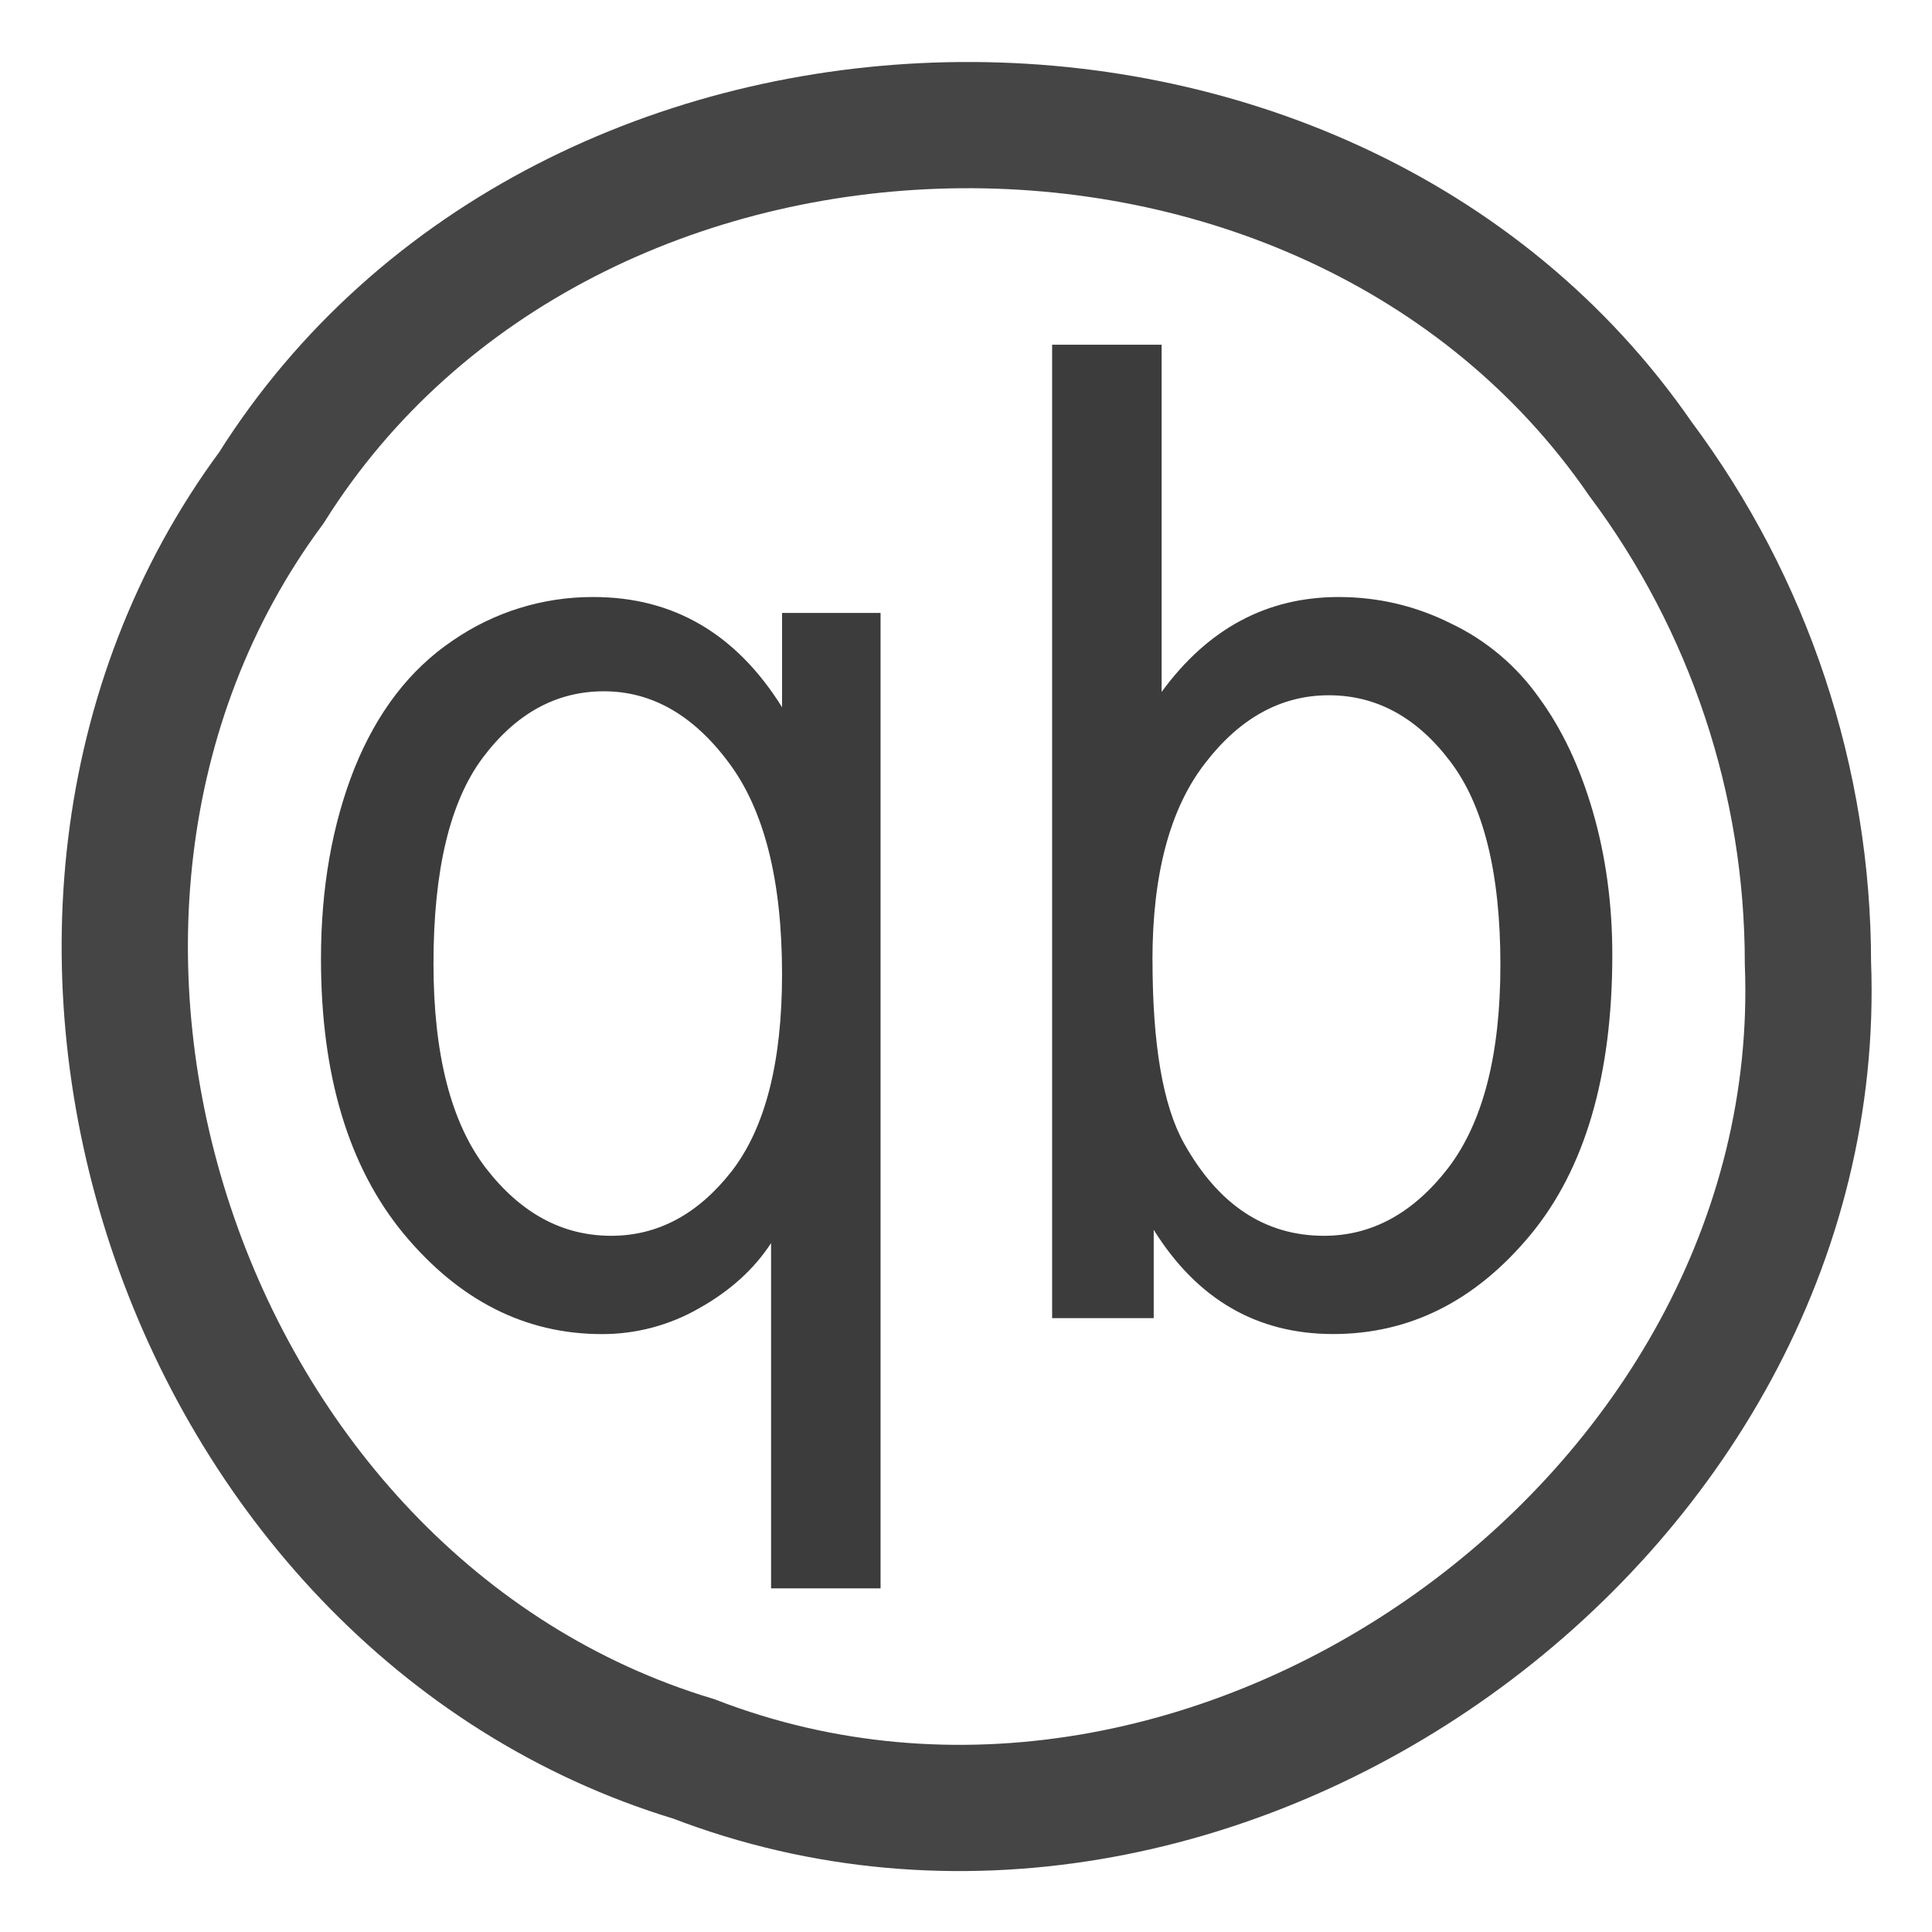
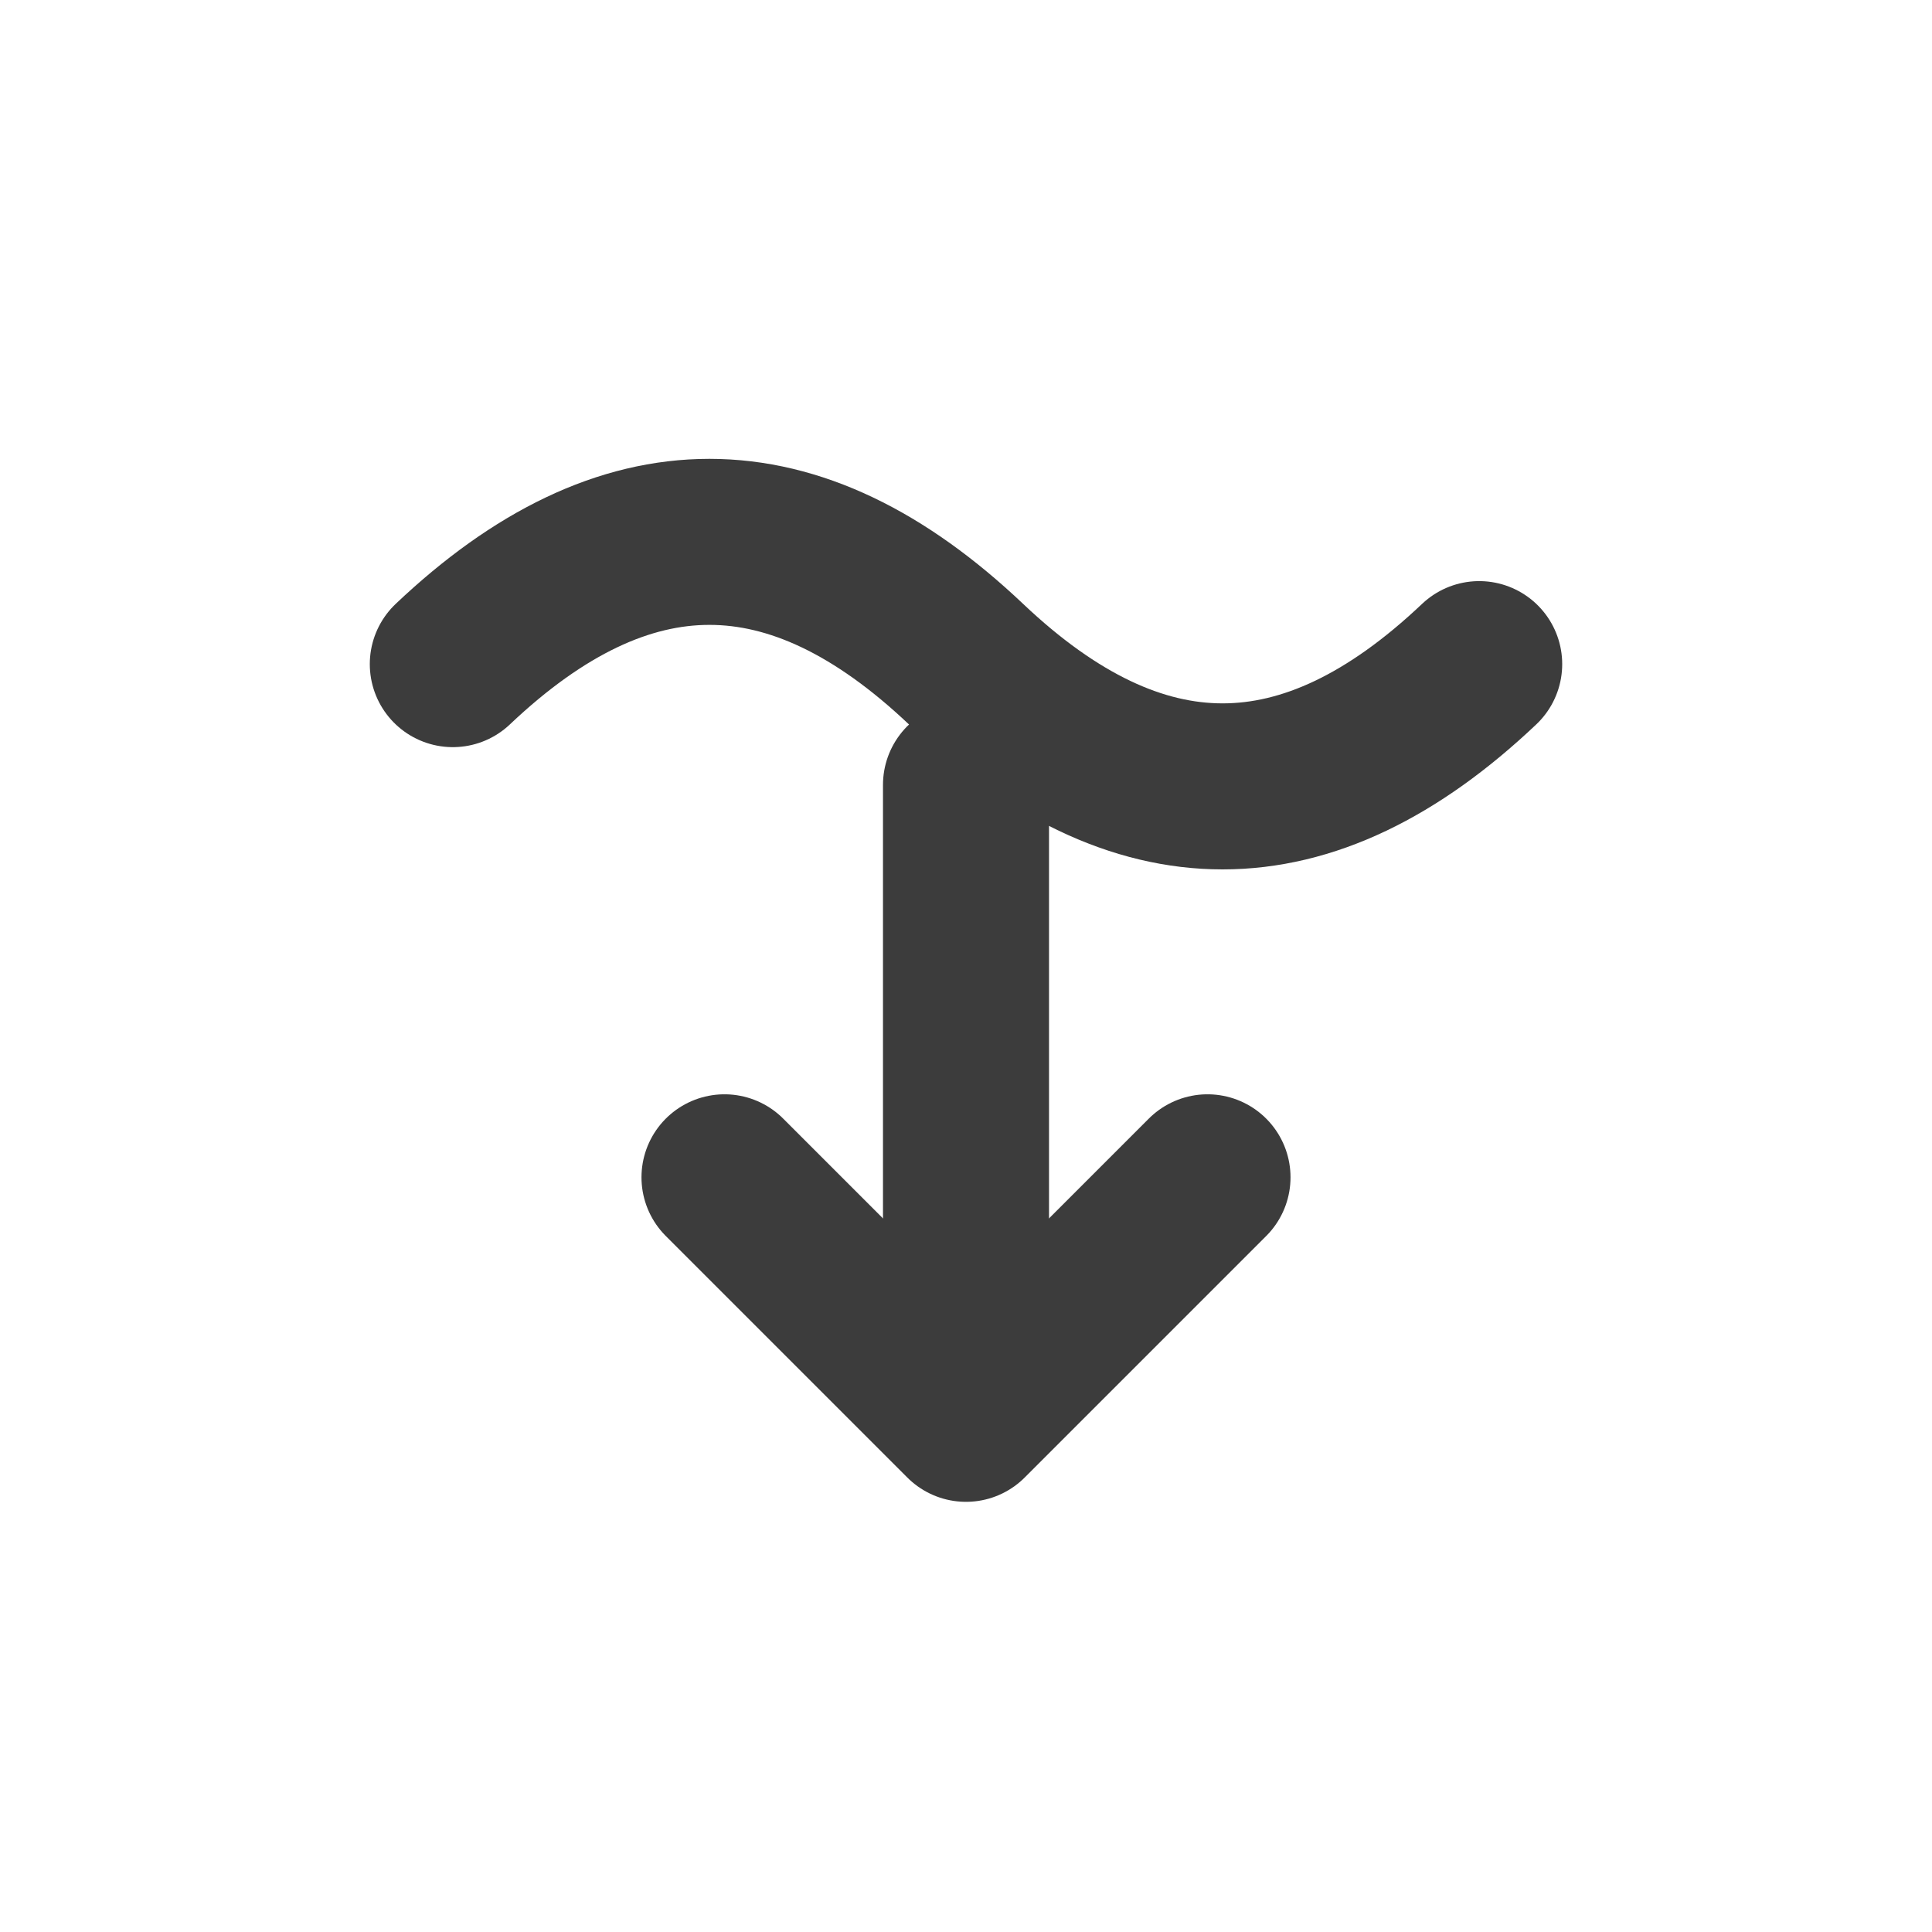
- <svg xmlns="http://www.w3.org/2000/svg" height="32" viewBox="0 0 32 32" width="32">
-   <g transform="matrix(.9991772 0 0 .9988753 .023863 .026739)">
-     <path d="m29.946 15.942c.354 9.205-9.874 16.514-18.469 13.197-8.505-2.569-12.285-13.93-7.003-21.077 4.9-7.801 17.469-8.068 22.695-.48a13.97 13.97 0 0 1 2.777 8.36z" fill="none" opacity=".95" stroke="#3c3c3c" stroke-width="2.093" />
-     <path d="m12.758 26.311v-5.725c-.282.433-.679.792-1.19 1.079a3.216 3.216 0 0 1 -1.613.43c-1.27 0-2.366-.555-3.287-1.663-.914-1.109-1.371-2.628-1.371-4.559 0-1.174.185-2.227.555-3.16.376-.932.917-1.636 1.623-2.114a4.074 4.074 0 0 1 2.34-.726c1.323 0 2.365.609 3.125 1.827v-1.563h1.633v16.174zm-5.596-10.36c0 1.504.29 2.635.867 3.39.579.75 1.27 1.124 2.078 1.124.773 0 1.438-.356 1.996-1.068.558-.72.837-1.81.837-3.27 0-1.557-.296-2.727-.887-3.513-.585-.785-1.274-1.178-2.067-1.178-.787 0-1.456.367-2.007 1.101-.544.727-.817 1.865-.817 3.413m11.938 5.88h-1.683v-16.141h1.815v5.758c.766-1.05 1.744-1.574 2.934-1.574.658 0 1.28.147 1.865.44a3.768 3.768 0 0 1 1.452 1.222c.383.521.682 1.153.897 1.894s.323 1.534.323 2.378c0 2.004-.454 3.553-1.361 4.647-.908 1.093-1.997 1.64-3.267 1.64-1.264 0-2.255-.576-2.974-1.728v1.464m-.02-5.935c0 1.402.174 2.415.524 3.04.571 1.02 1.344 1.53 2.319 1.53.793 0 1.479-.375 2.057-1.123.578-.756.867-1.88.867-3.37 0-1.526-.28-2.653-.837-3.38-.551-.726-1.22-1.09-2.007-1.09-.793 0-1.478.378-2.057 1.134-.578.75-.867 1.835-.867 3.26" fill="#3c3c3c" />
+ <svg xmlns="http://www.w3.org/2000/svg" viewBox="0 0 64 64" width="64" height="64">
+   <g fill="none" stroke="#3C3C3C" stroke-width="5.5" stroke-linecap="round" stroke-linejoin="round">
+     <path d="M15 22c5.7-5.4 11.3-5.4 17 0s11.3 5.4 17 0" />
+     <path d="M32 26v20" />
+     <path d="M24 39l8 8 8-8" />
  </g>
</svg>
